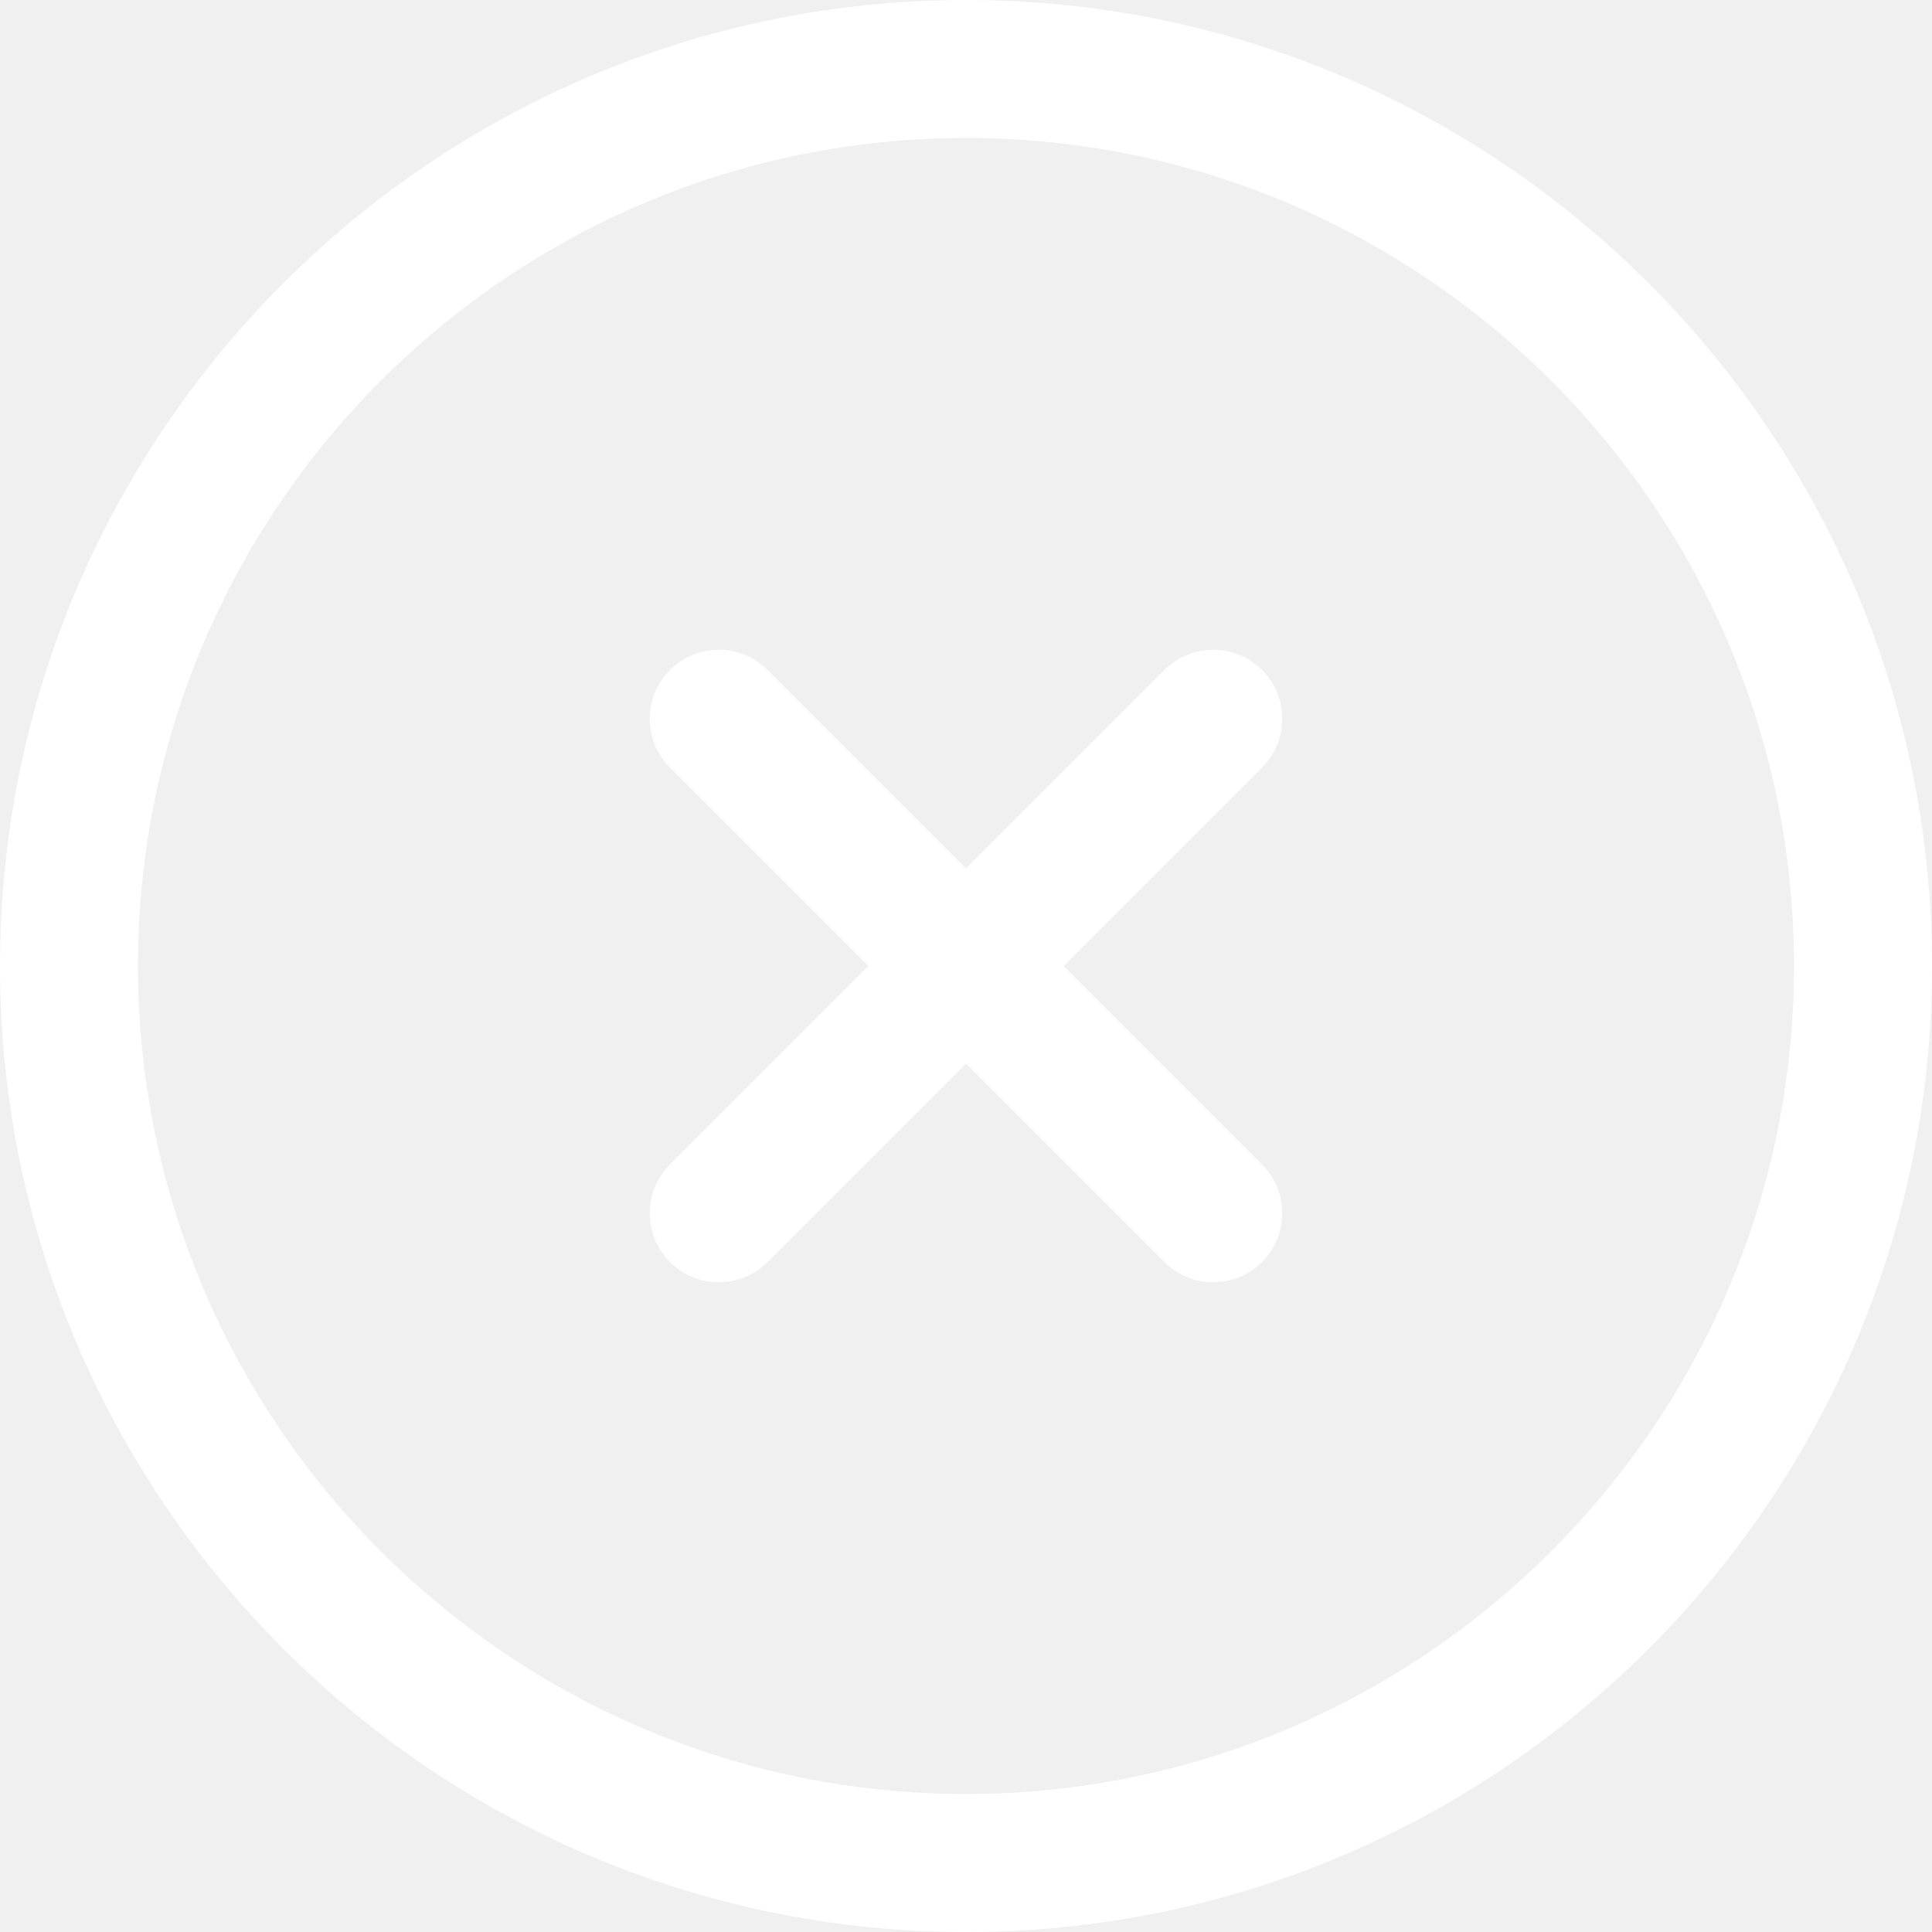
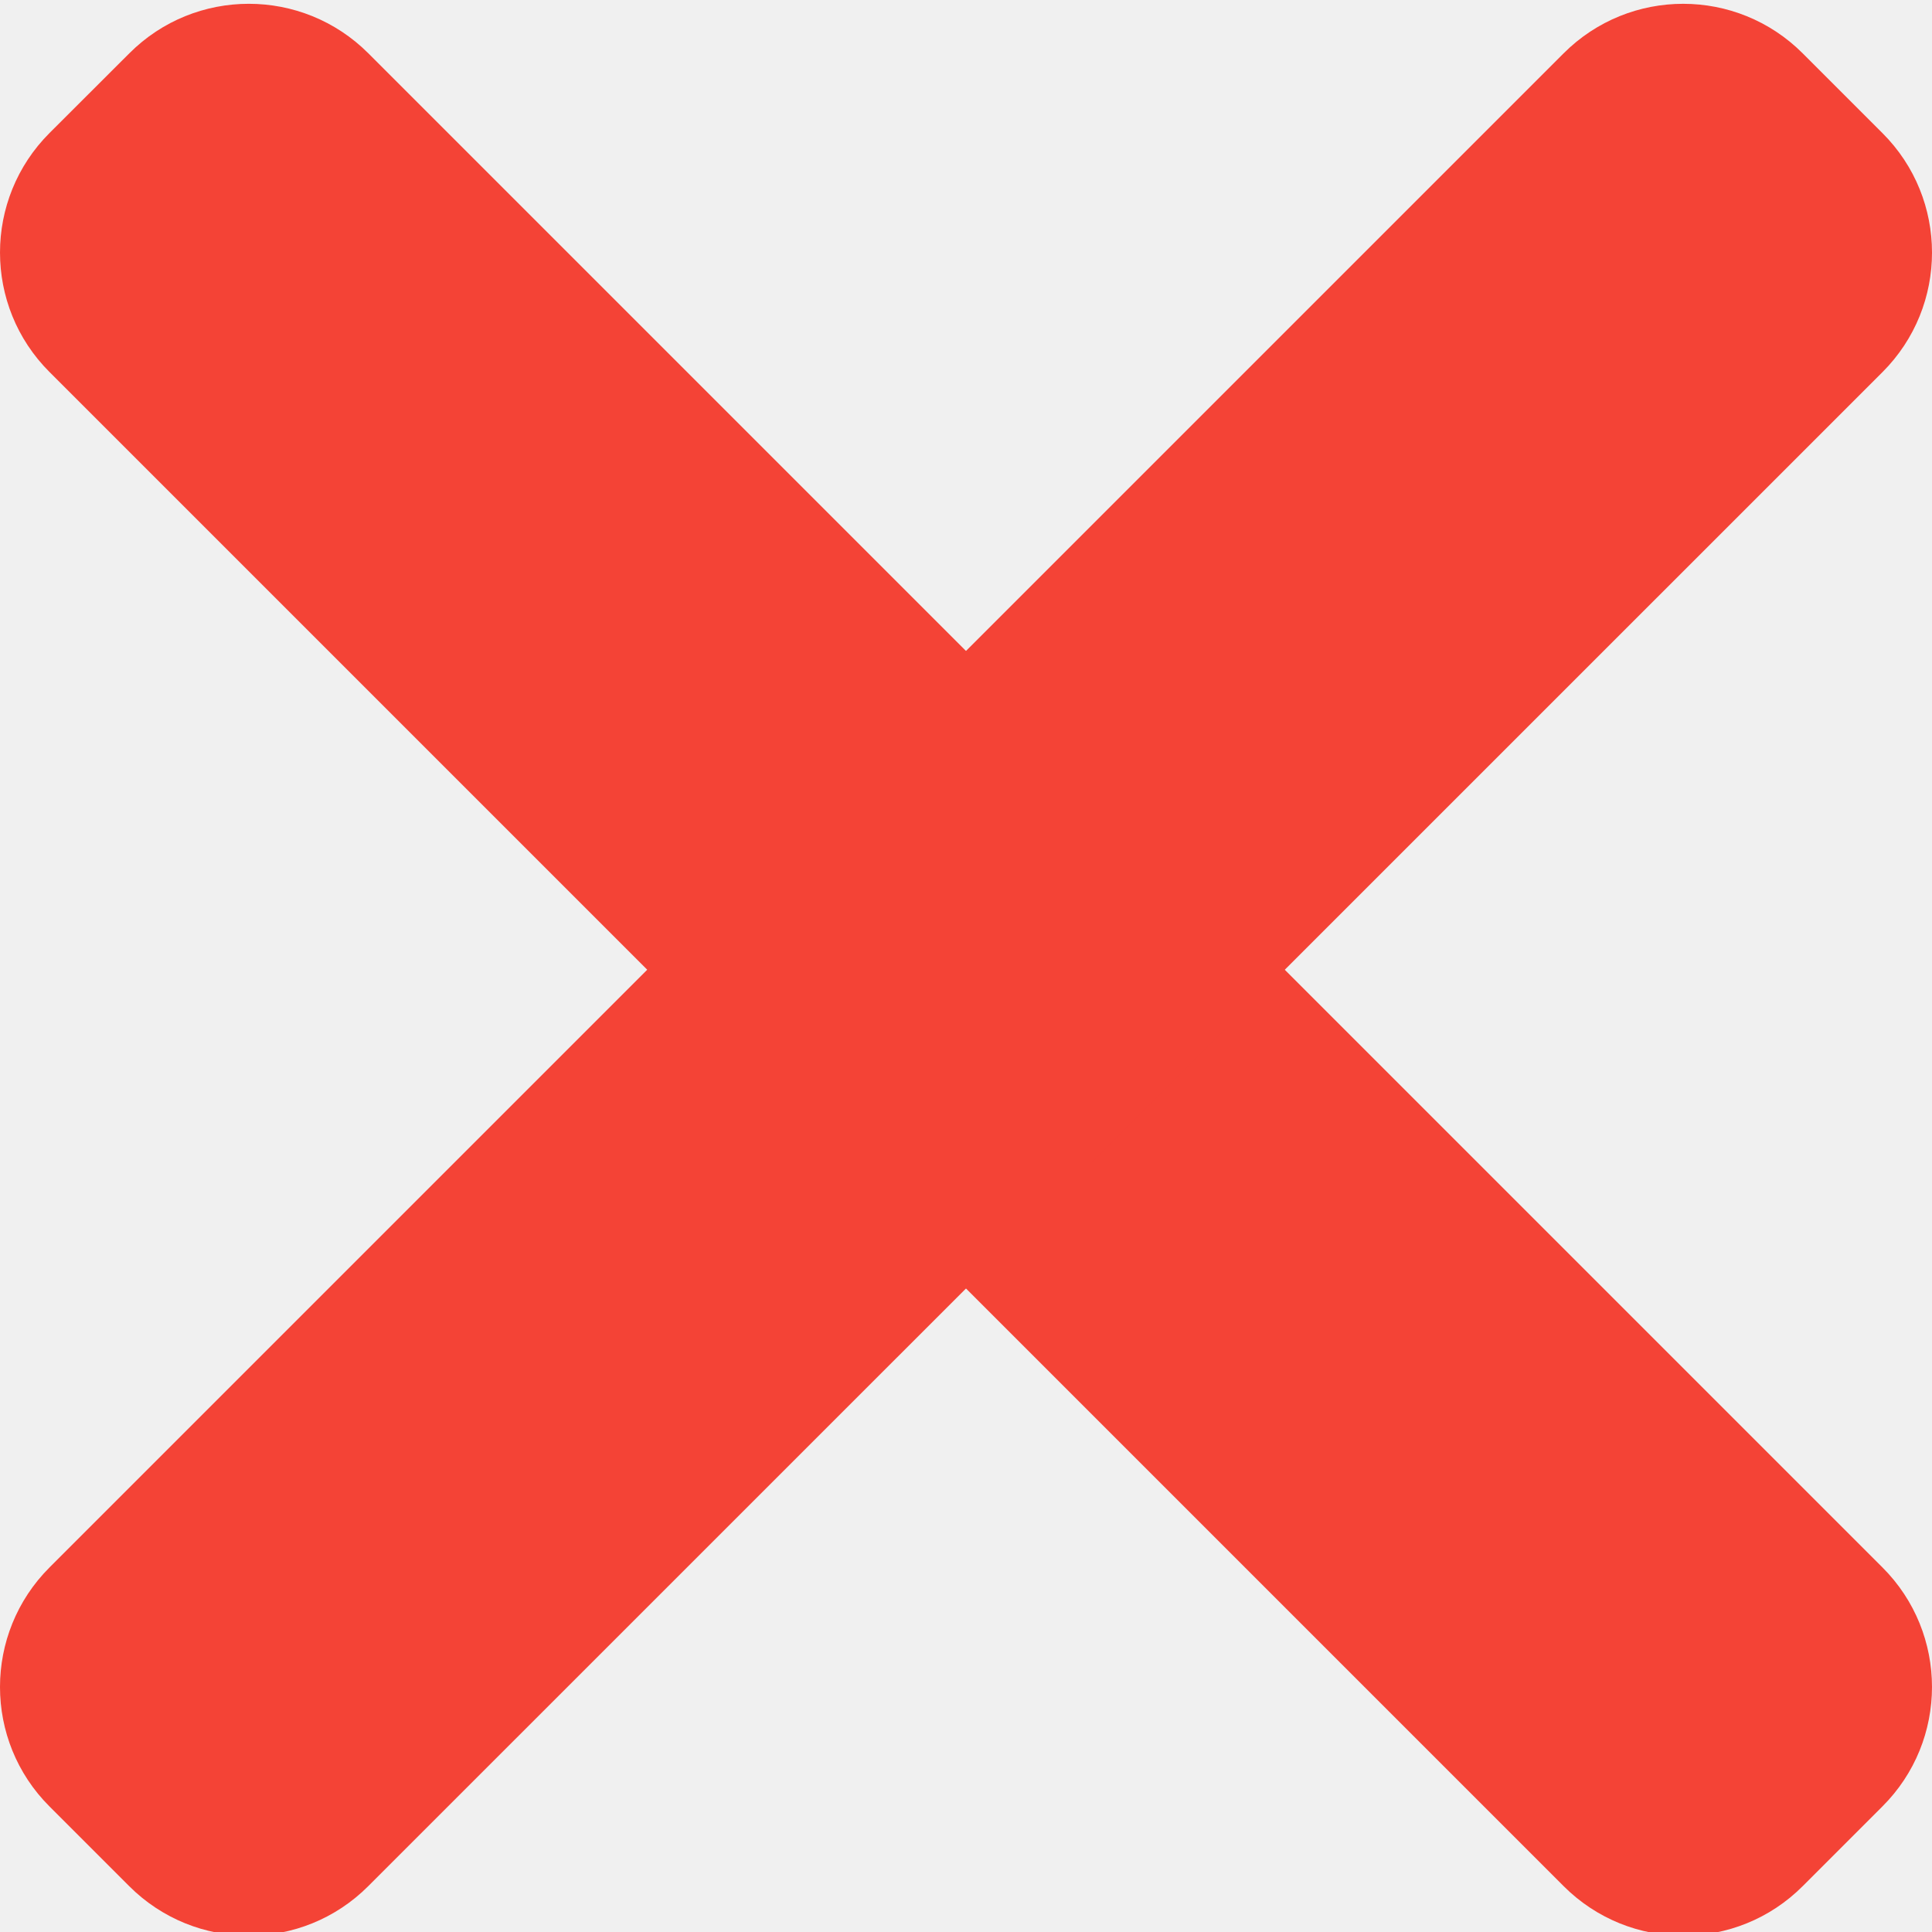
- <svg xmlns="http://www.w3.org/2000/svg" version="1.1" width="512" height="512" x="0" y="0" viewBox="0 0 252 252" style="enable-background:new 0 0 512 512" xml:space="preserve" class="">
+ <svg xmlns="http://www.w3.org/2000/svg" version="1.1" width="512" height="512" x="0" y="0" viewBox="0 0 365.717 365" style="enable-background:new 0 0 512 512" xml:space="preserve" class="">
  <g>
-     <g>
-       <path d="M126,0C56.523,0,0,56.523,0,126s56.523,126,126,126s126-56.523,126-126S195.477,0,126,0z M126,234   c-59.551,0-108-48.449-108-108S66.449,18,126,18s108,48.449,108,108S185.551,234,126,234z" fill="#ffffff" data-original="#000000" style="" class="" />
-       <path d="M164.612,87.388c-3.515-3.515-9.213-3.515-12.728,0L126,113.272l-25.885-25.885c-3.515-3.515-9.213-3.515-12.728,0   c-3.515,3.515-3.515,9.213,0,12.728L113.272,126l-25.885,25.885c-3.515,3.515-3.515,9.213,0,12.728   c1.757,1.757,4.061,2.636,6.364,2.636s4.606-0.879,6.364-2.636L126,138.728l25.885,25.885c1.757,1.757,4.061,2.636,6.364,2.636   s4.606-0.879,6.364-2.636c3.515-3.515,3.515-9.213,0-12.728L138.728,126l25.885-25.885   C168.127,96.601,168.127,90.902,164.612,87.388z" fill="#ffffff" data-original="#000000" style="" class="" />
+     <g fill="#f44336">
+       <path d="m356.34 296.348-286.613-286.613c-12.5-12.5-32.766-12.5-45.246 0l-15.105 15.082c-12.5 12.504-12.5 32.77 0 45.25l286.613 286.613c12.504 12.5 32.77 12.5 45.25 0l15.082-15.082c12.523-12.48 12.523-32.75.02-45.25zm0 0" fill="#f44336" data-original="#f44336" style="" class="" />
+       <path d="m295.988 9.734-286.613 286.613c-12.5 12.5-12.5 32.77 0 45.25l15.082 15.082c12.504 12.5 32.77 12.5 45.25 0l286.633-286.594c12.504-12.5 12.504-32.766 0-45.246l-15.082-15.082c-12.5-12.523-32.766-12.523-45.27-.023zm0 0" fill="#f44336" data-original="#f44336" style="" class="" />
    </g>
-     <g>
- </g>
-     <g>
- </g>
-     <g>
- </g>
-     <g>
- </g>
-     <g>
- </g>
-     <g>
- </g>
-     <g>
- </g>
-     <g>
- </g>
-     <g>
- </g>
-     <g>
- </g>
-     <g>
- </g>
-     <g>
- </g>
-     <g>
- </g>
-     <g>
- </g>
-     <g>
- </g>
  </g>
</svg>
